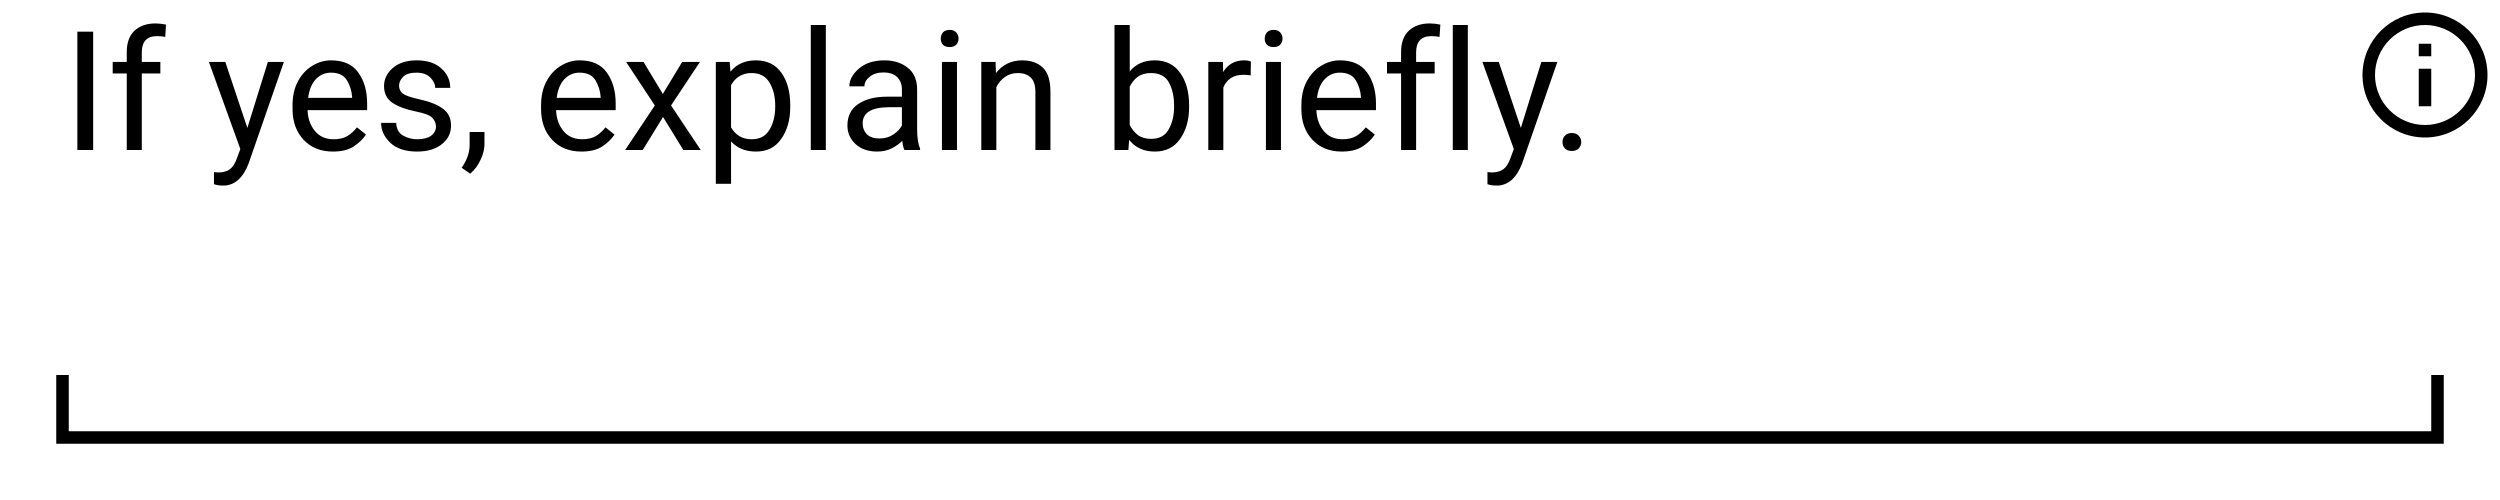
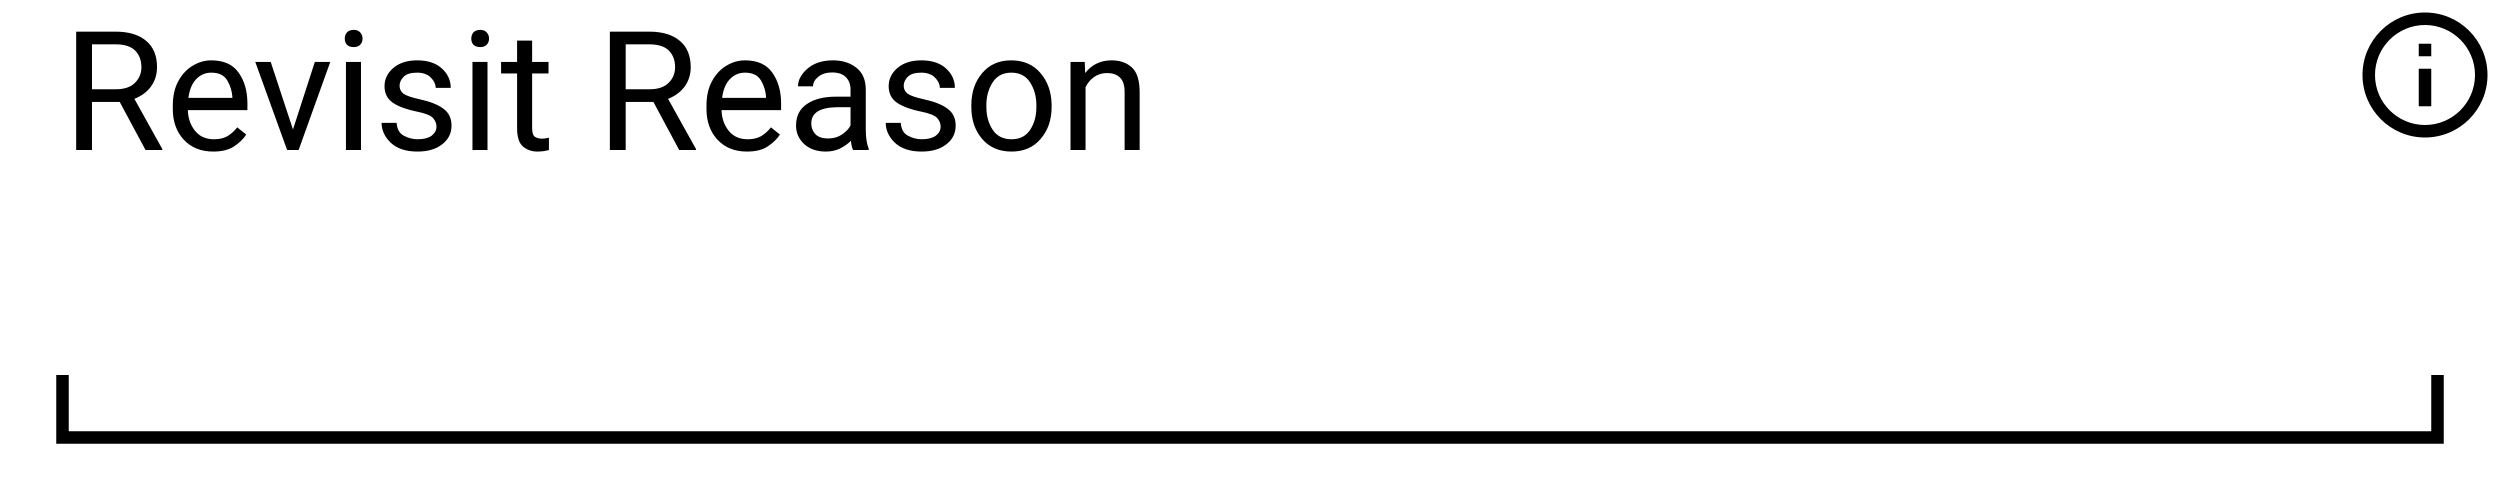
<svg xmlns="http://www.w3.org/2000/svg" width="200" height="40" version="1.1">
  <style>
@font-face {
    font-family: 'Roboto';
    src: url('/usr/share/fonts/truetype/roboto/Roboto.ttf') format('truetype');
    font-weight: normal;
    font-style: normal;
}

</style>
  <rect x="0" y="0" width="200" height="40" fill="white" stroke-width="0" />
  <path d="M 5 30 L 5 35 L 195 35 L 195 30" stroke="black" fill="white" stroke-width="1" />
-   <text x="5" y="12" font-family="Roboto" font-size="10pt" fill="black"> If yes, explain briefly. </text>
+   <text x="5" y="12" font-family="Roboto" font-size="10pt" fill="black"> Revisit Reason </text>
stroke black
fill black
stroke-width 0
stroke-opacity 0
font-size 16
<g transform="translate(188,0) scale(.5)">
    <path width="20" height="20" x="160" y="4" d="M11,9H13V7H11M12,20C7.59,20 4,16.41 4,12C4,7.59 7.59,4 12,4C16.41,4 20,7.59 20,12C20,16.41 16.41,20 12,20M12,2A10,10 0 0,0 2,12A10,10 0 0,0 12,22A10,10 0 0,0 22,12A10,10 0 0,0 12,2M11,17H13V11H11V17Z" />
  </g>
</svg>
